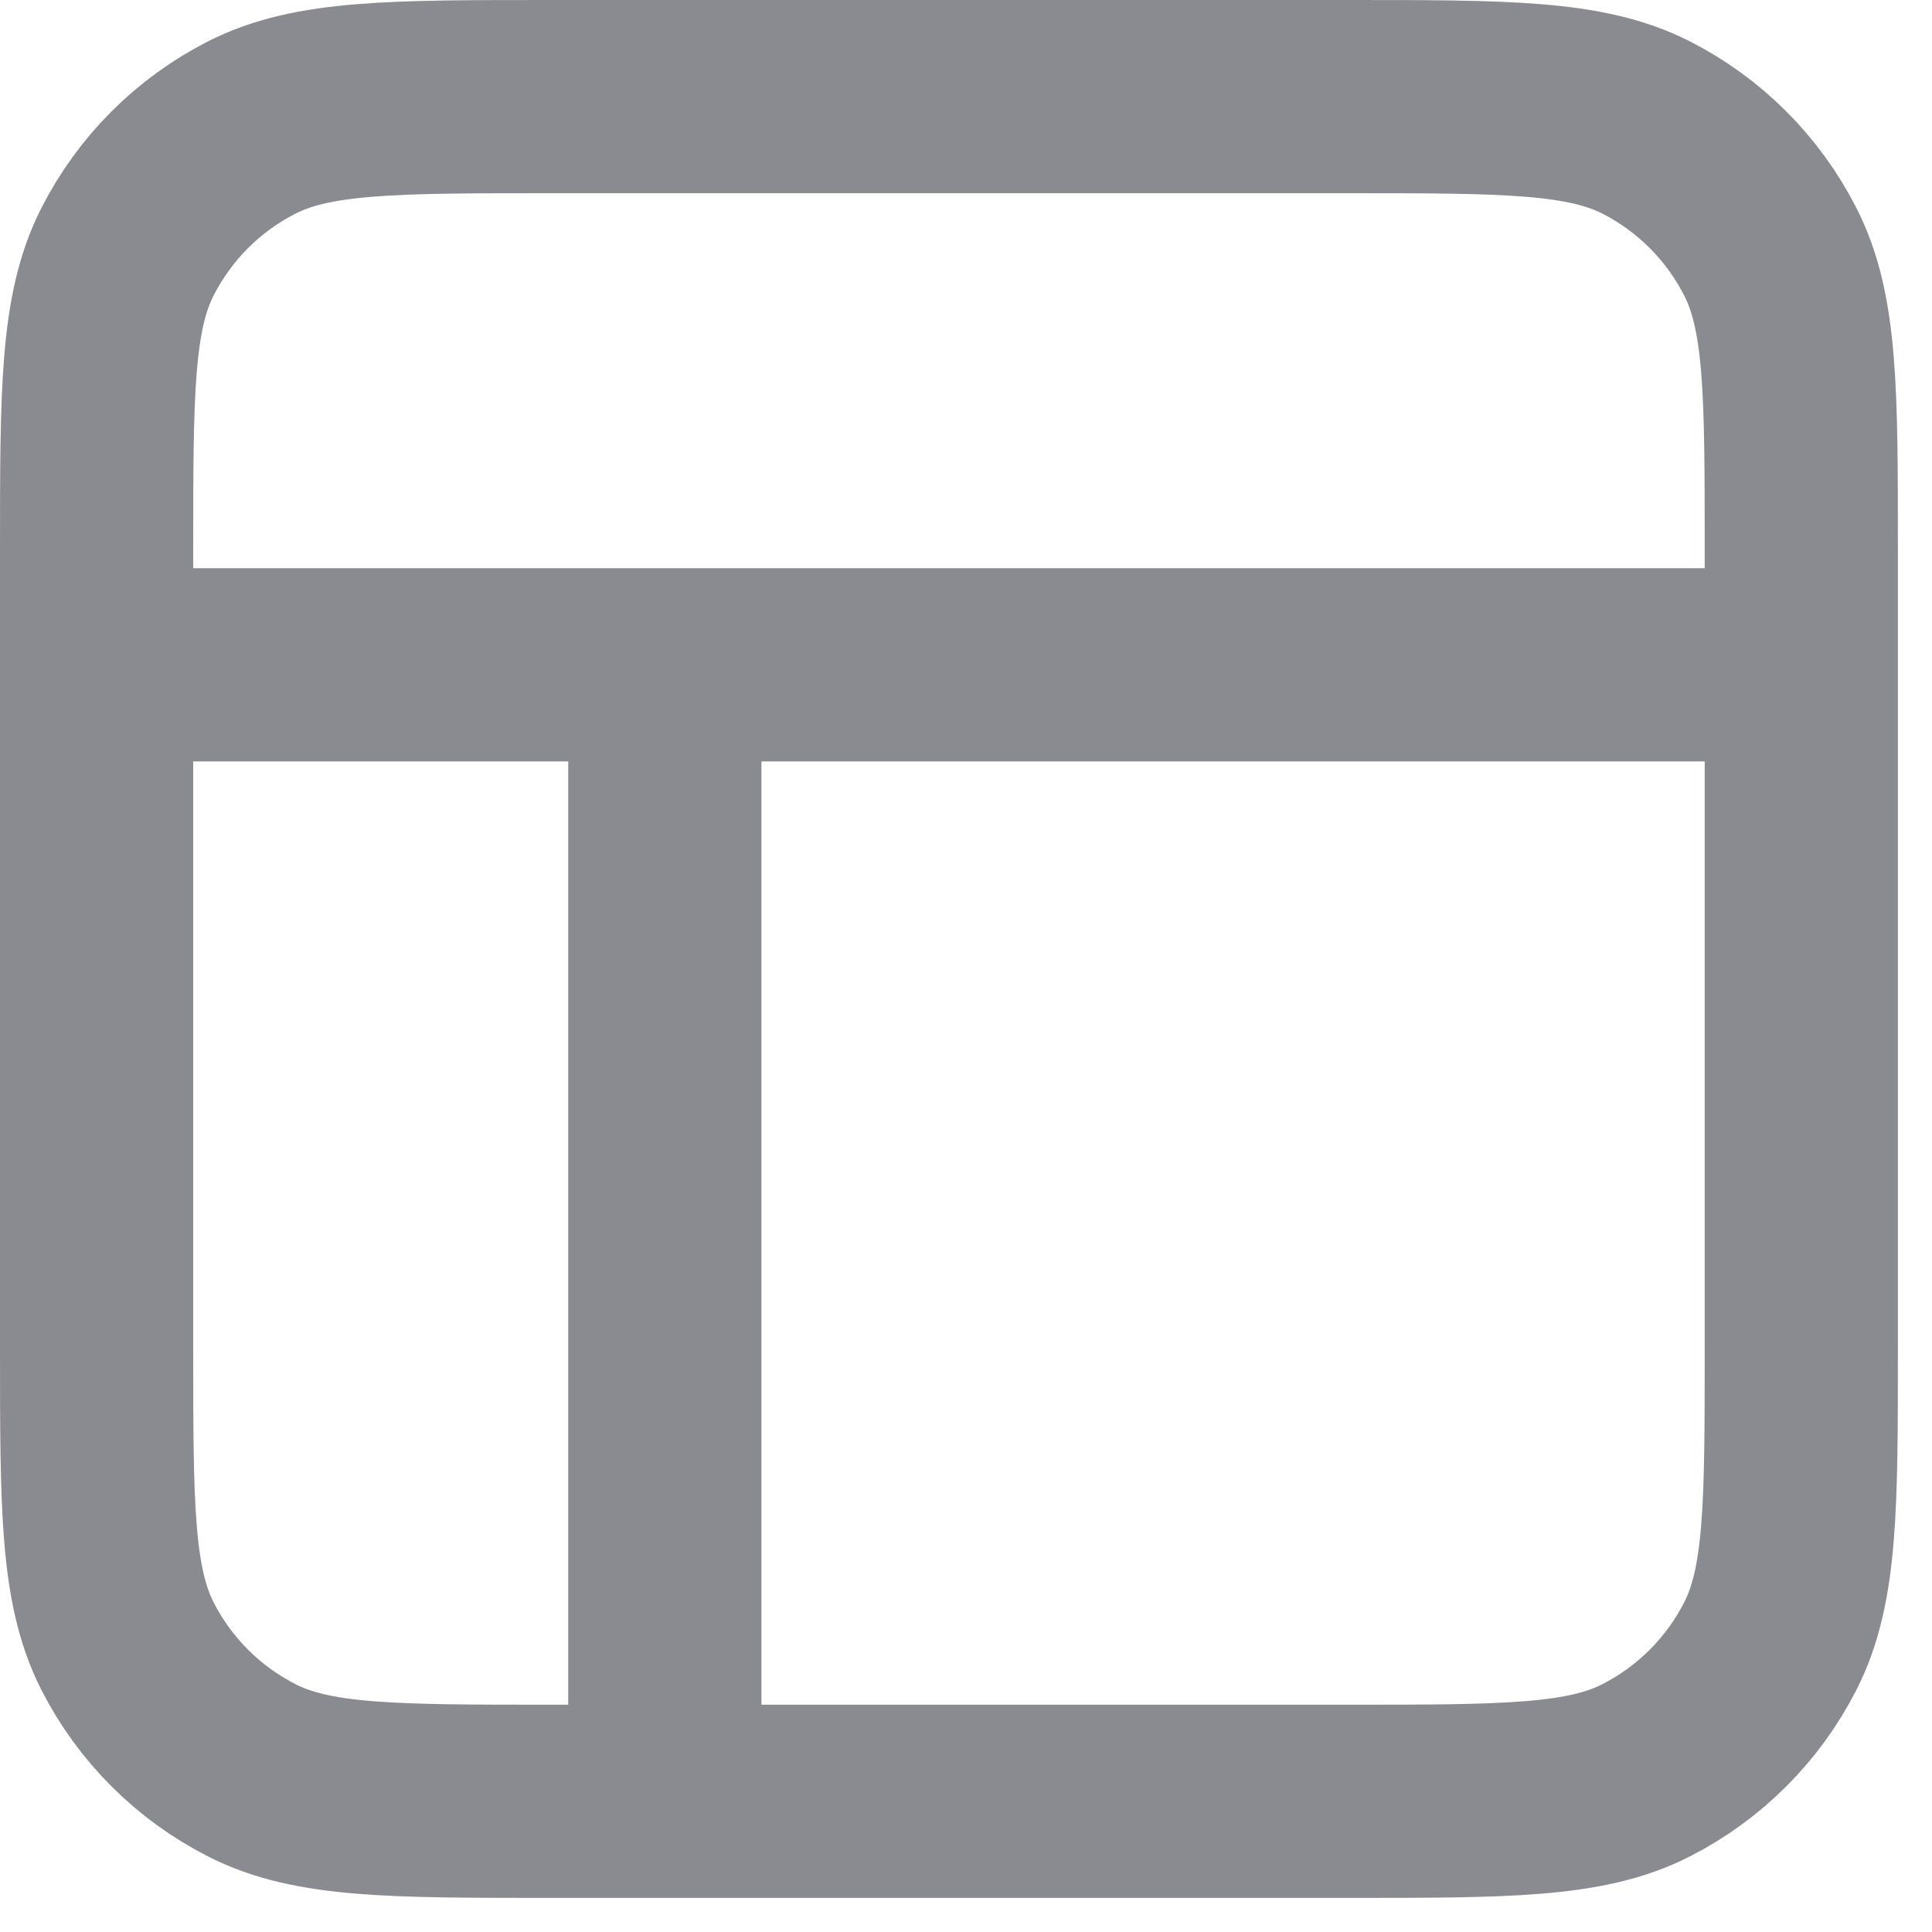
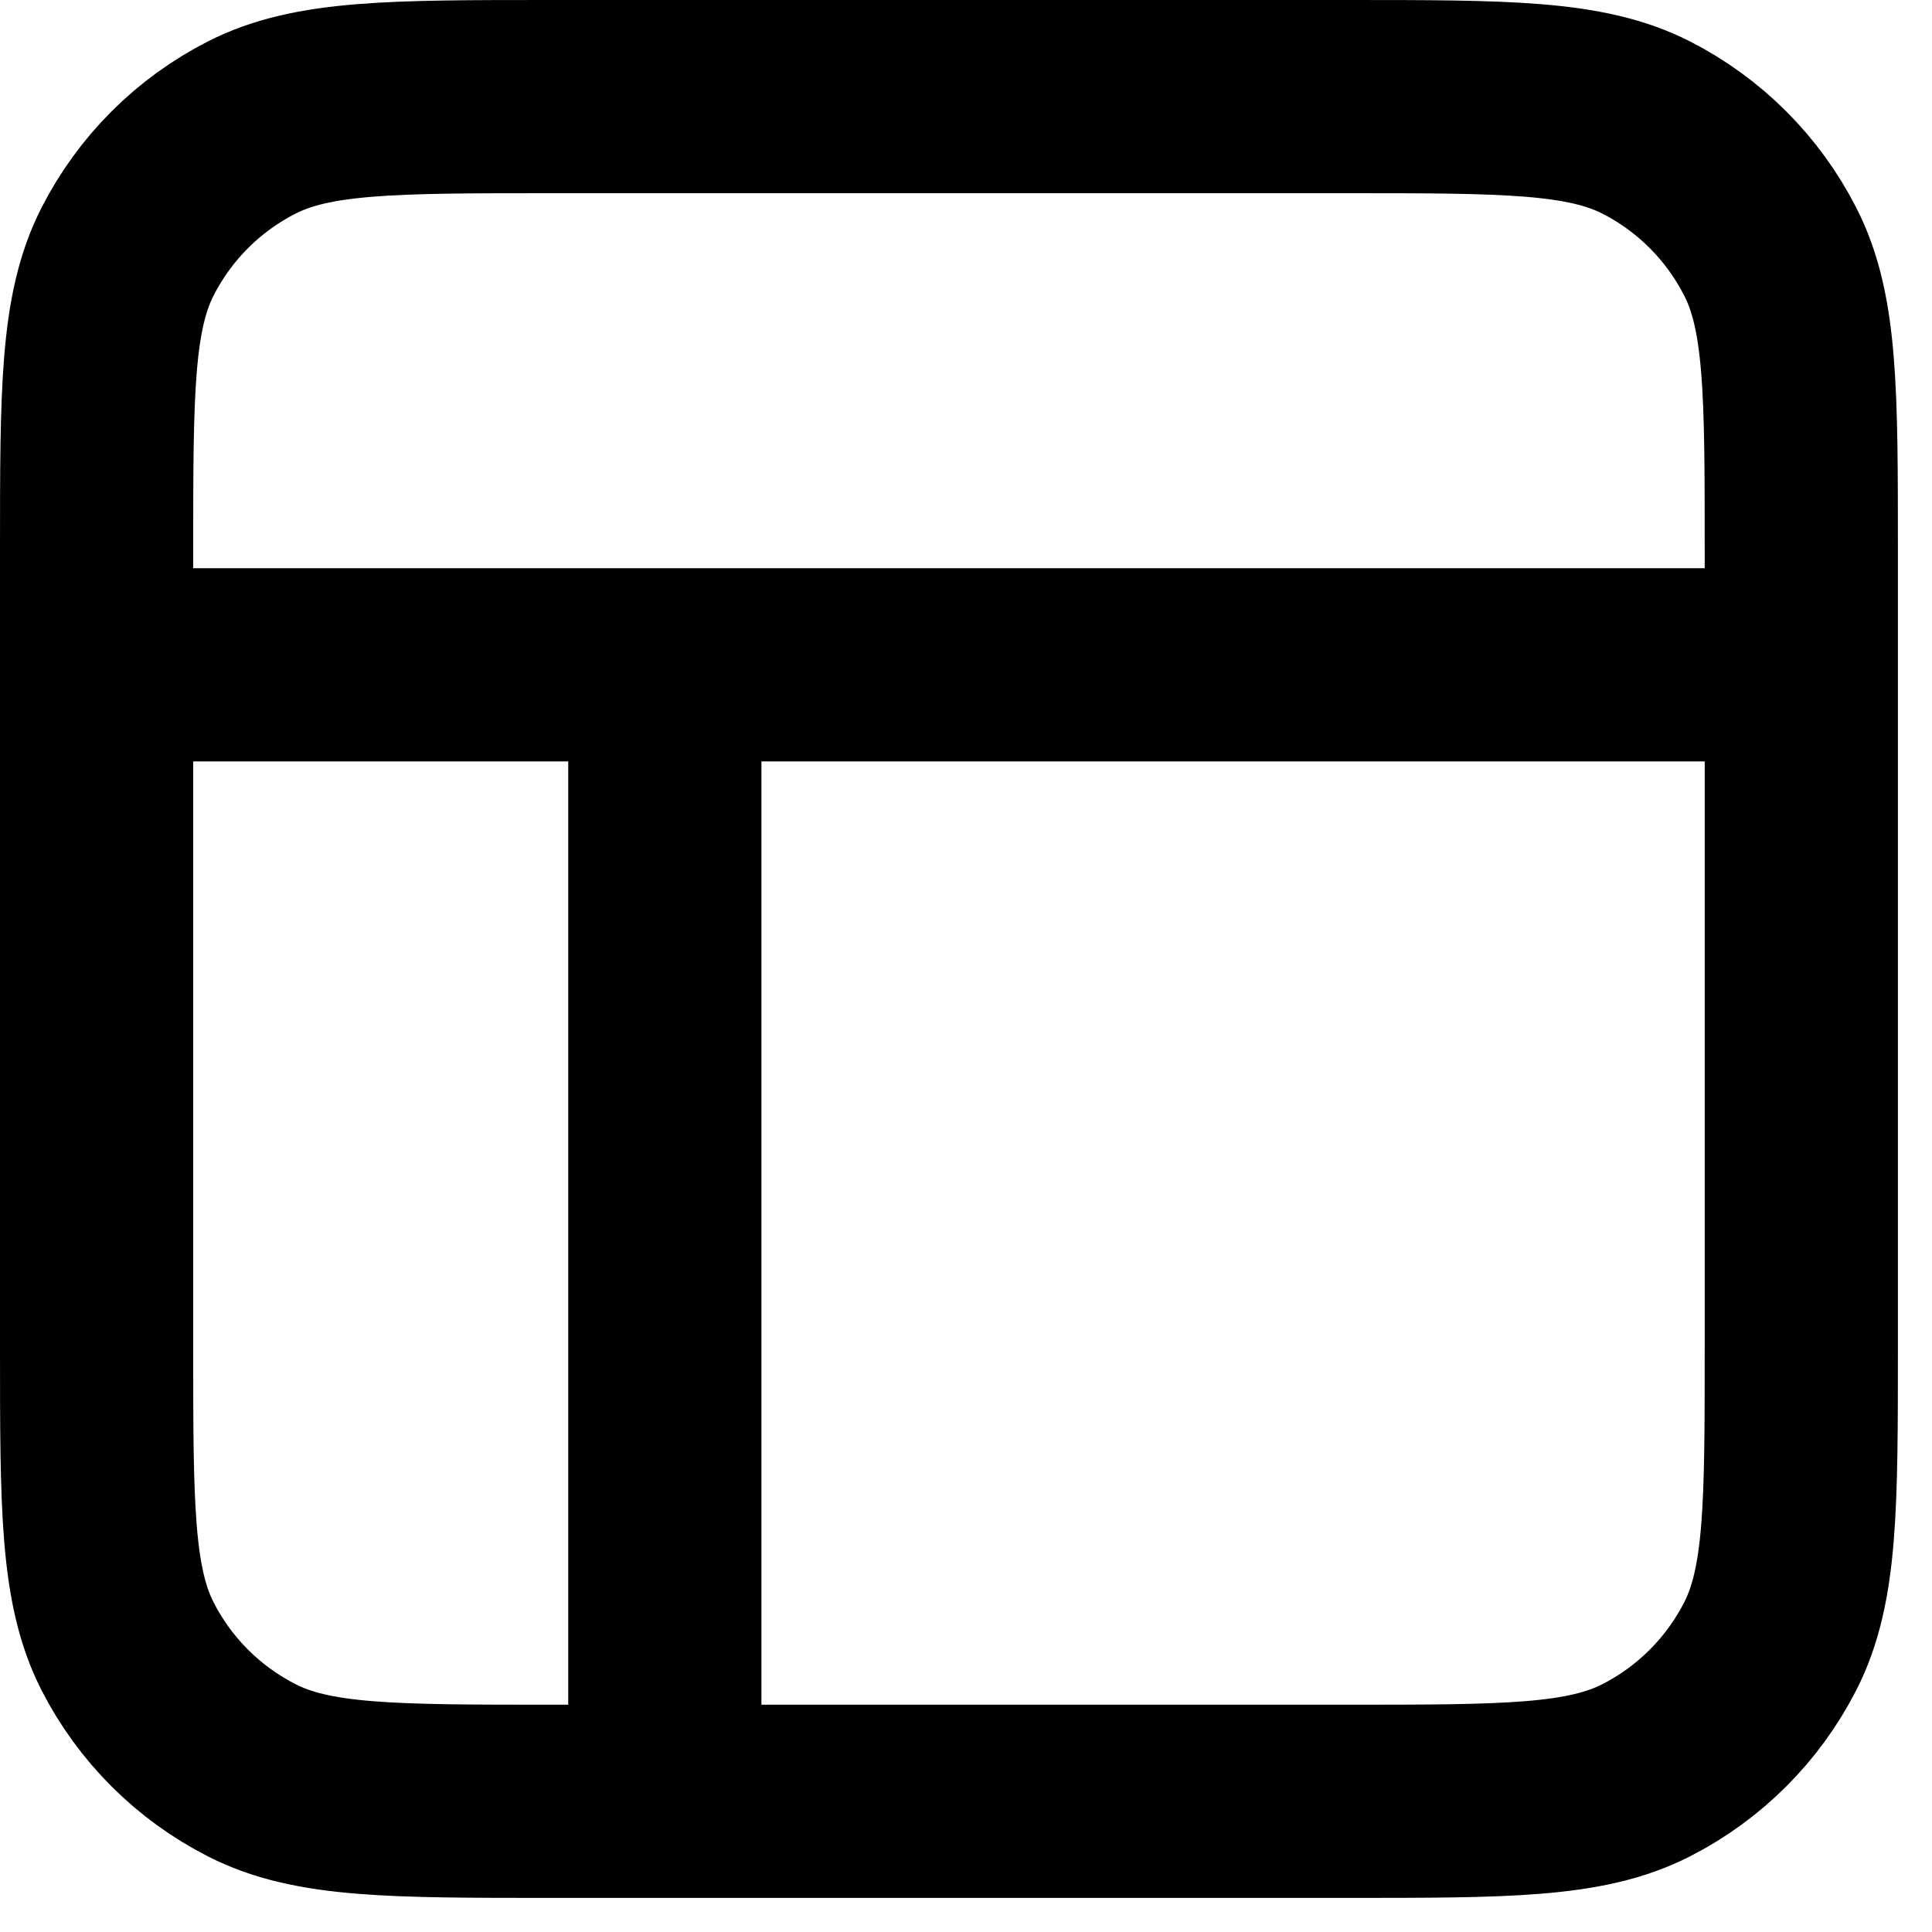
<svg xmlns="http://www.w3.org/2000/svg" width="17" height="17" viewBox="0 0 17 17" fill="none">
-   <path d="M0.85 5.85H15.85M5.85 5.85L5.85 15.85M4.85 0.85H11.85C13.25 0.85 13.95 0.85 14.485 1.122C14.955 1.362 15.337 1.744 15.577 2.215C15.85 2.749 15.85 3.449 15.85 4.85V11.85C15.85 13.25 15.85 13.95 15.577 14.485C15.337 14.955 14.955 15.337 14.485 15.577C13.95 15.85 13.25 15.85 11.85 15.85H4.85C3.449 15.85 2.749 15.85 2.215 15.577C1.744 15.337 1.362 14.955 1.122 14.485C0.85 13.95 0.85 13.25 0.85 11.85V4.85C0.85 3.449 0.85 2.749 1.122 2.215C1.362 1.744 1.744 1.362 2.215 1.122C2.749 0.85 3.449 0.85 4.85 0.85Z" stroke="#8A8A91" stroke-width="1.7" stroke-linecap="round" stroke-linejoin="round" />
+   <path d="M0.85 5.85H15.85M5.85 5.85L5.85 15.85M4.85 0.85H11.85C13.25 0.85 13.95 0.85 14.485 1.122C14.955 1.362 15.337 1.744 15.577 2.215C15.85 2.749 15.85 3.449 15.85 4.85V11.85C15.85 13.25 15.85 13.95 15.577 14.485C15.337 14.955 14.955 15.337 14.485 15.577C13.95 15.85 13.25 15.85 11.85 15.85H4.85C3.449 15.85 2.749 15.85 2.215 15.577C1.744 15.337 1.362 14.955 1.122 14.485C0.85 13.95 0.85 13.25 0.85 11.85V4.85C0.85 3.449 0.85 2.749 1.122 2.215C1.362 1.744 1.744 1.362 2.215 1.122C2.749 0.85 3.449 0.85 4.85 0.85Z" stroke="currentColor" stroke-width="1.7" stroke-linecap="round" stroke-linejoin="round" />
</svg>
